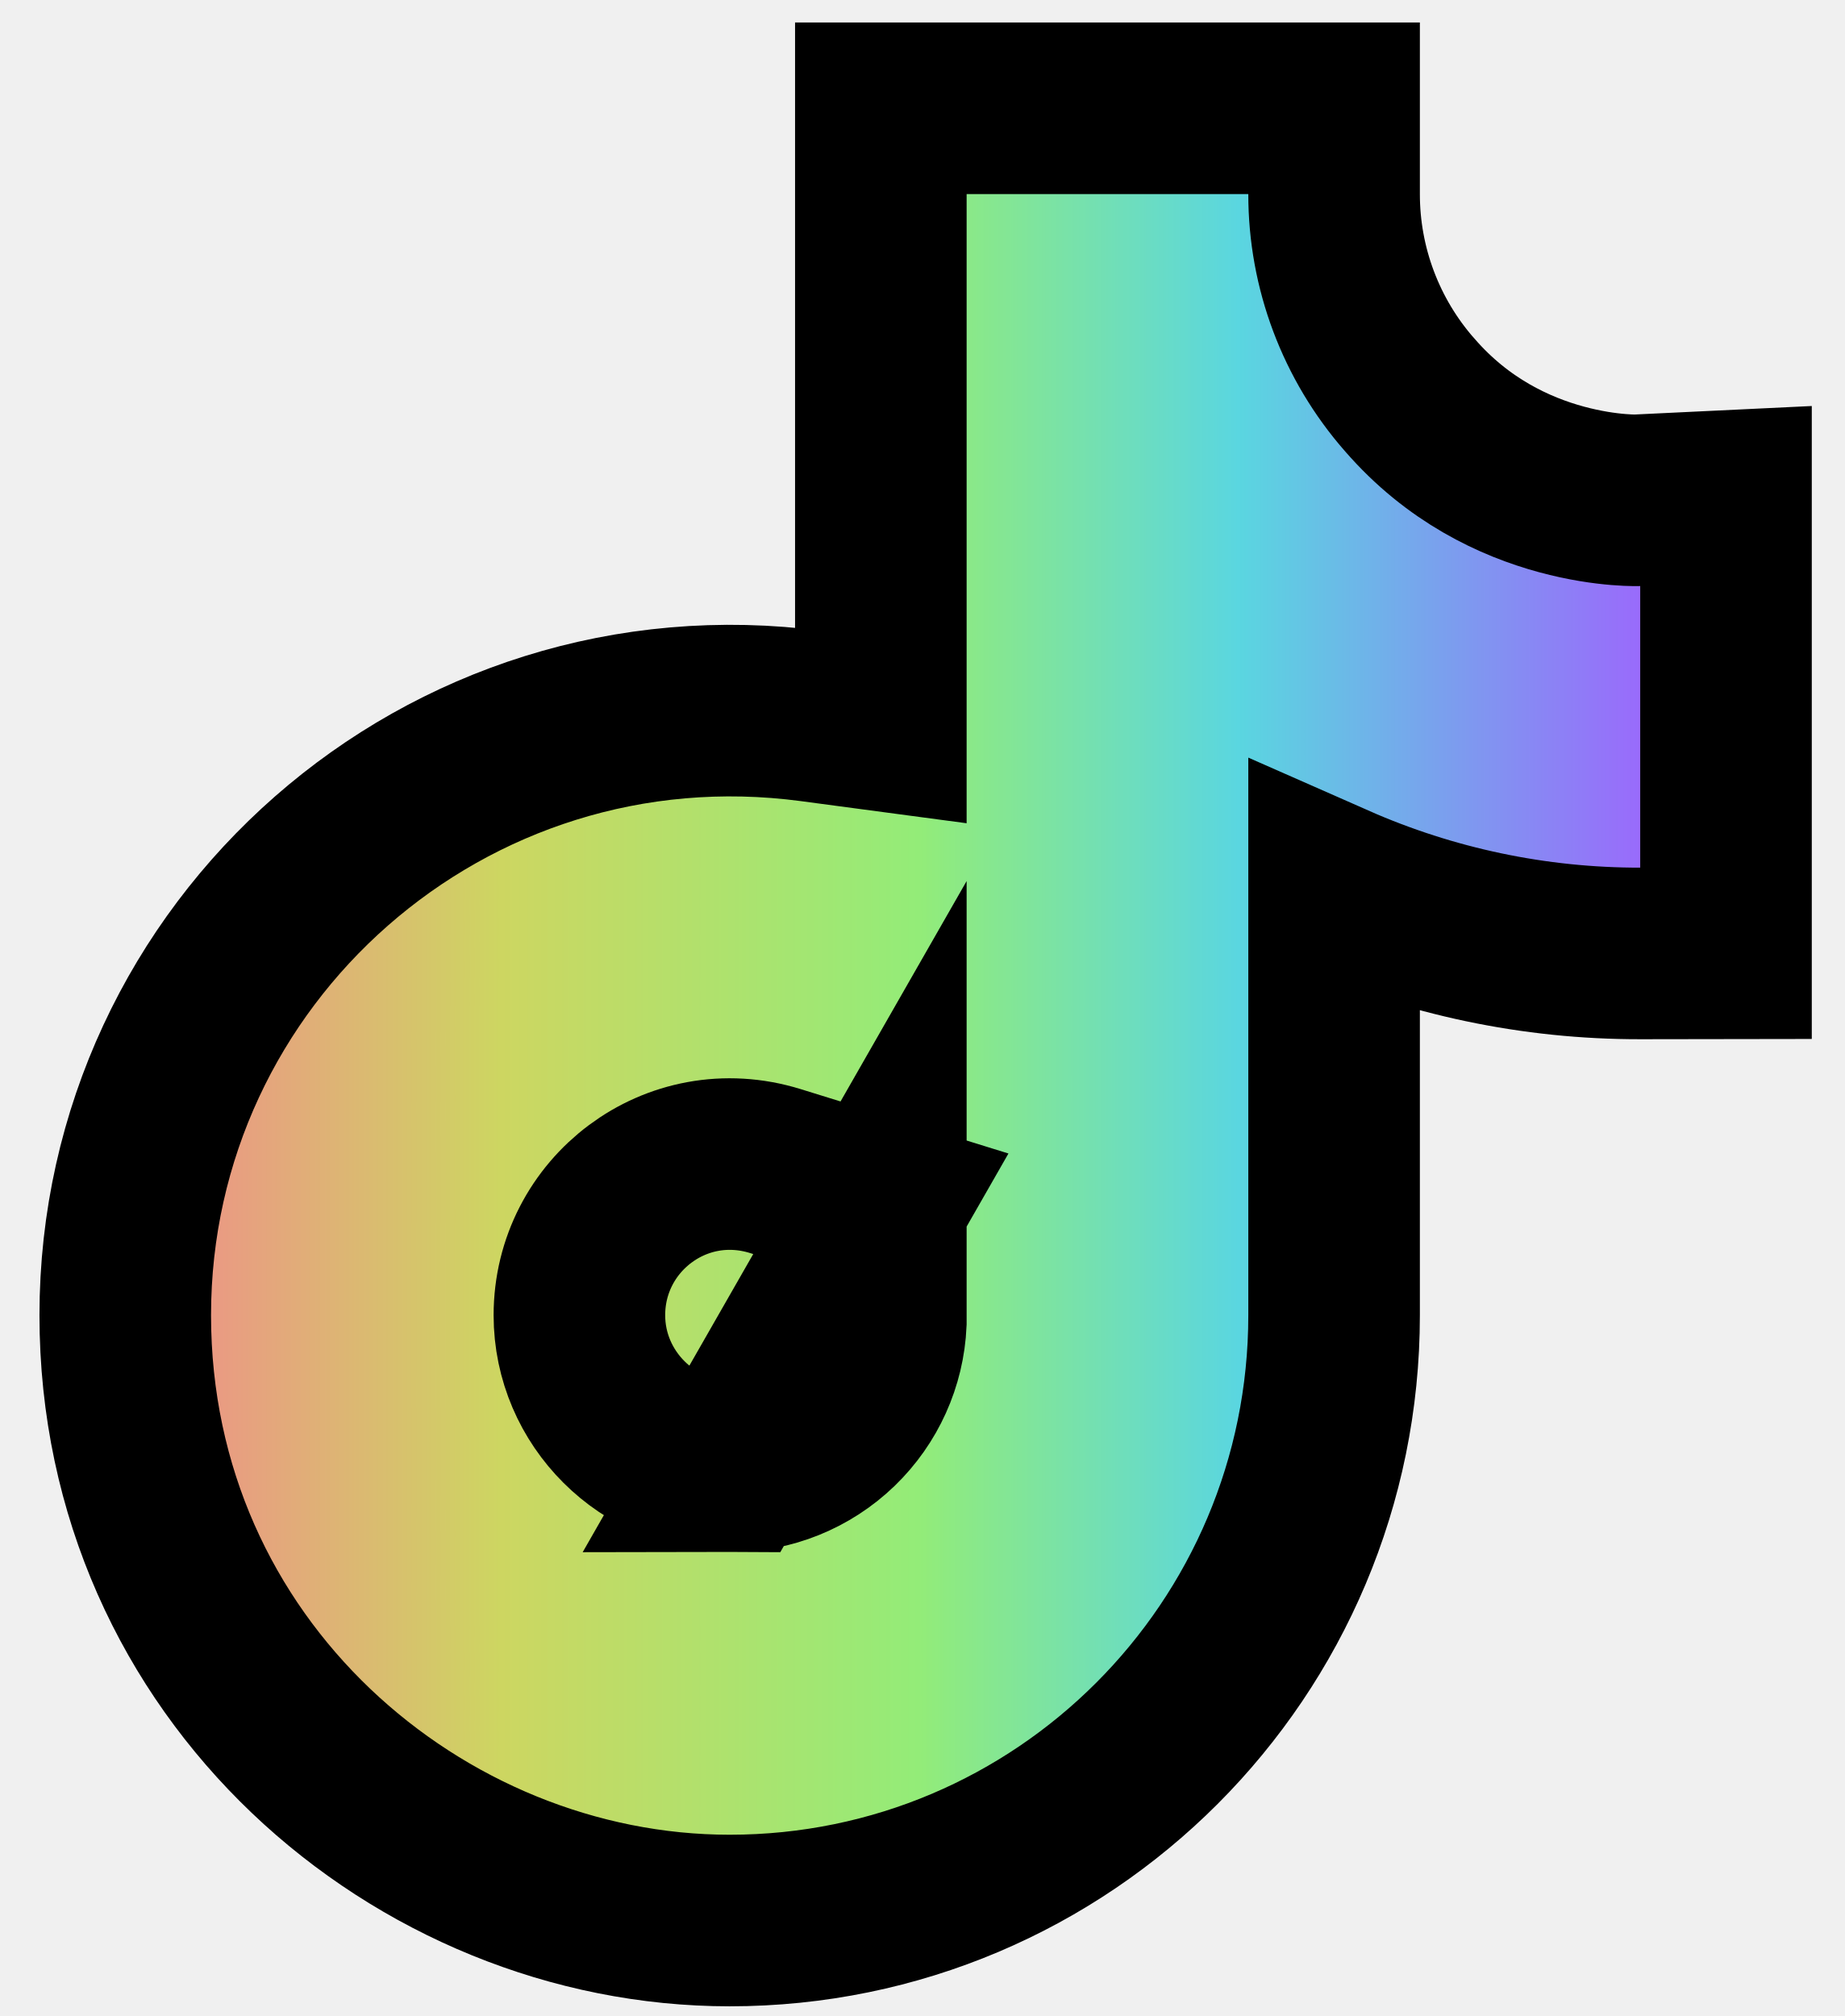
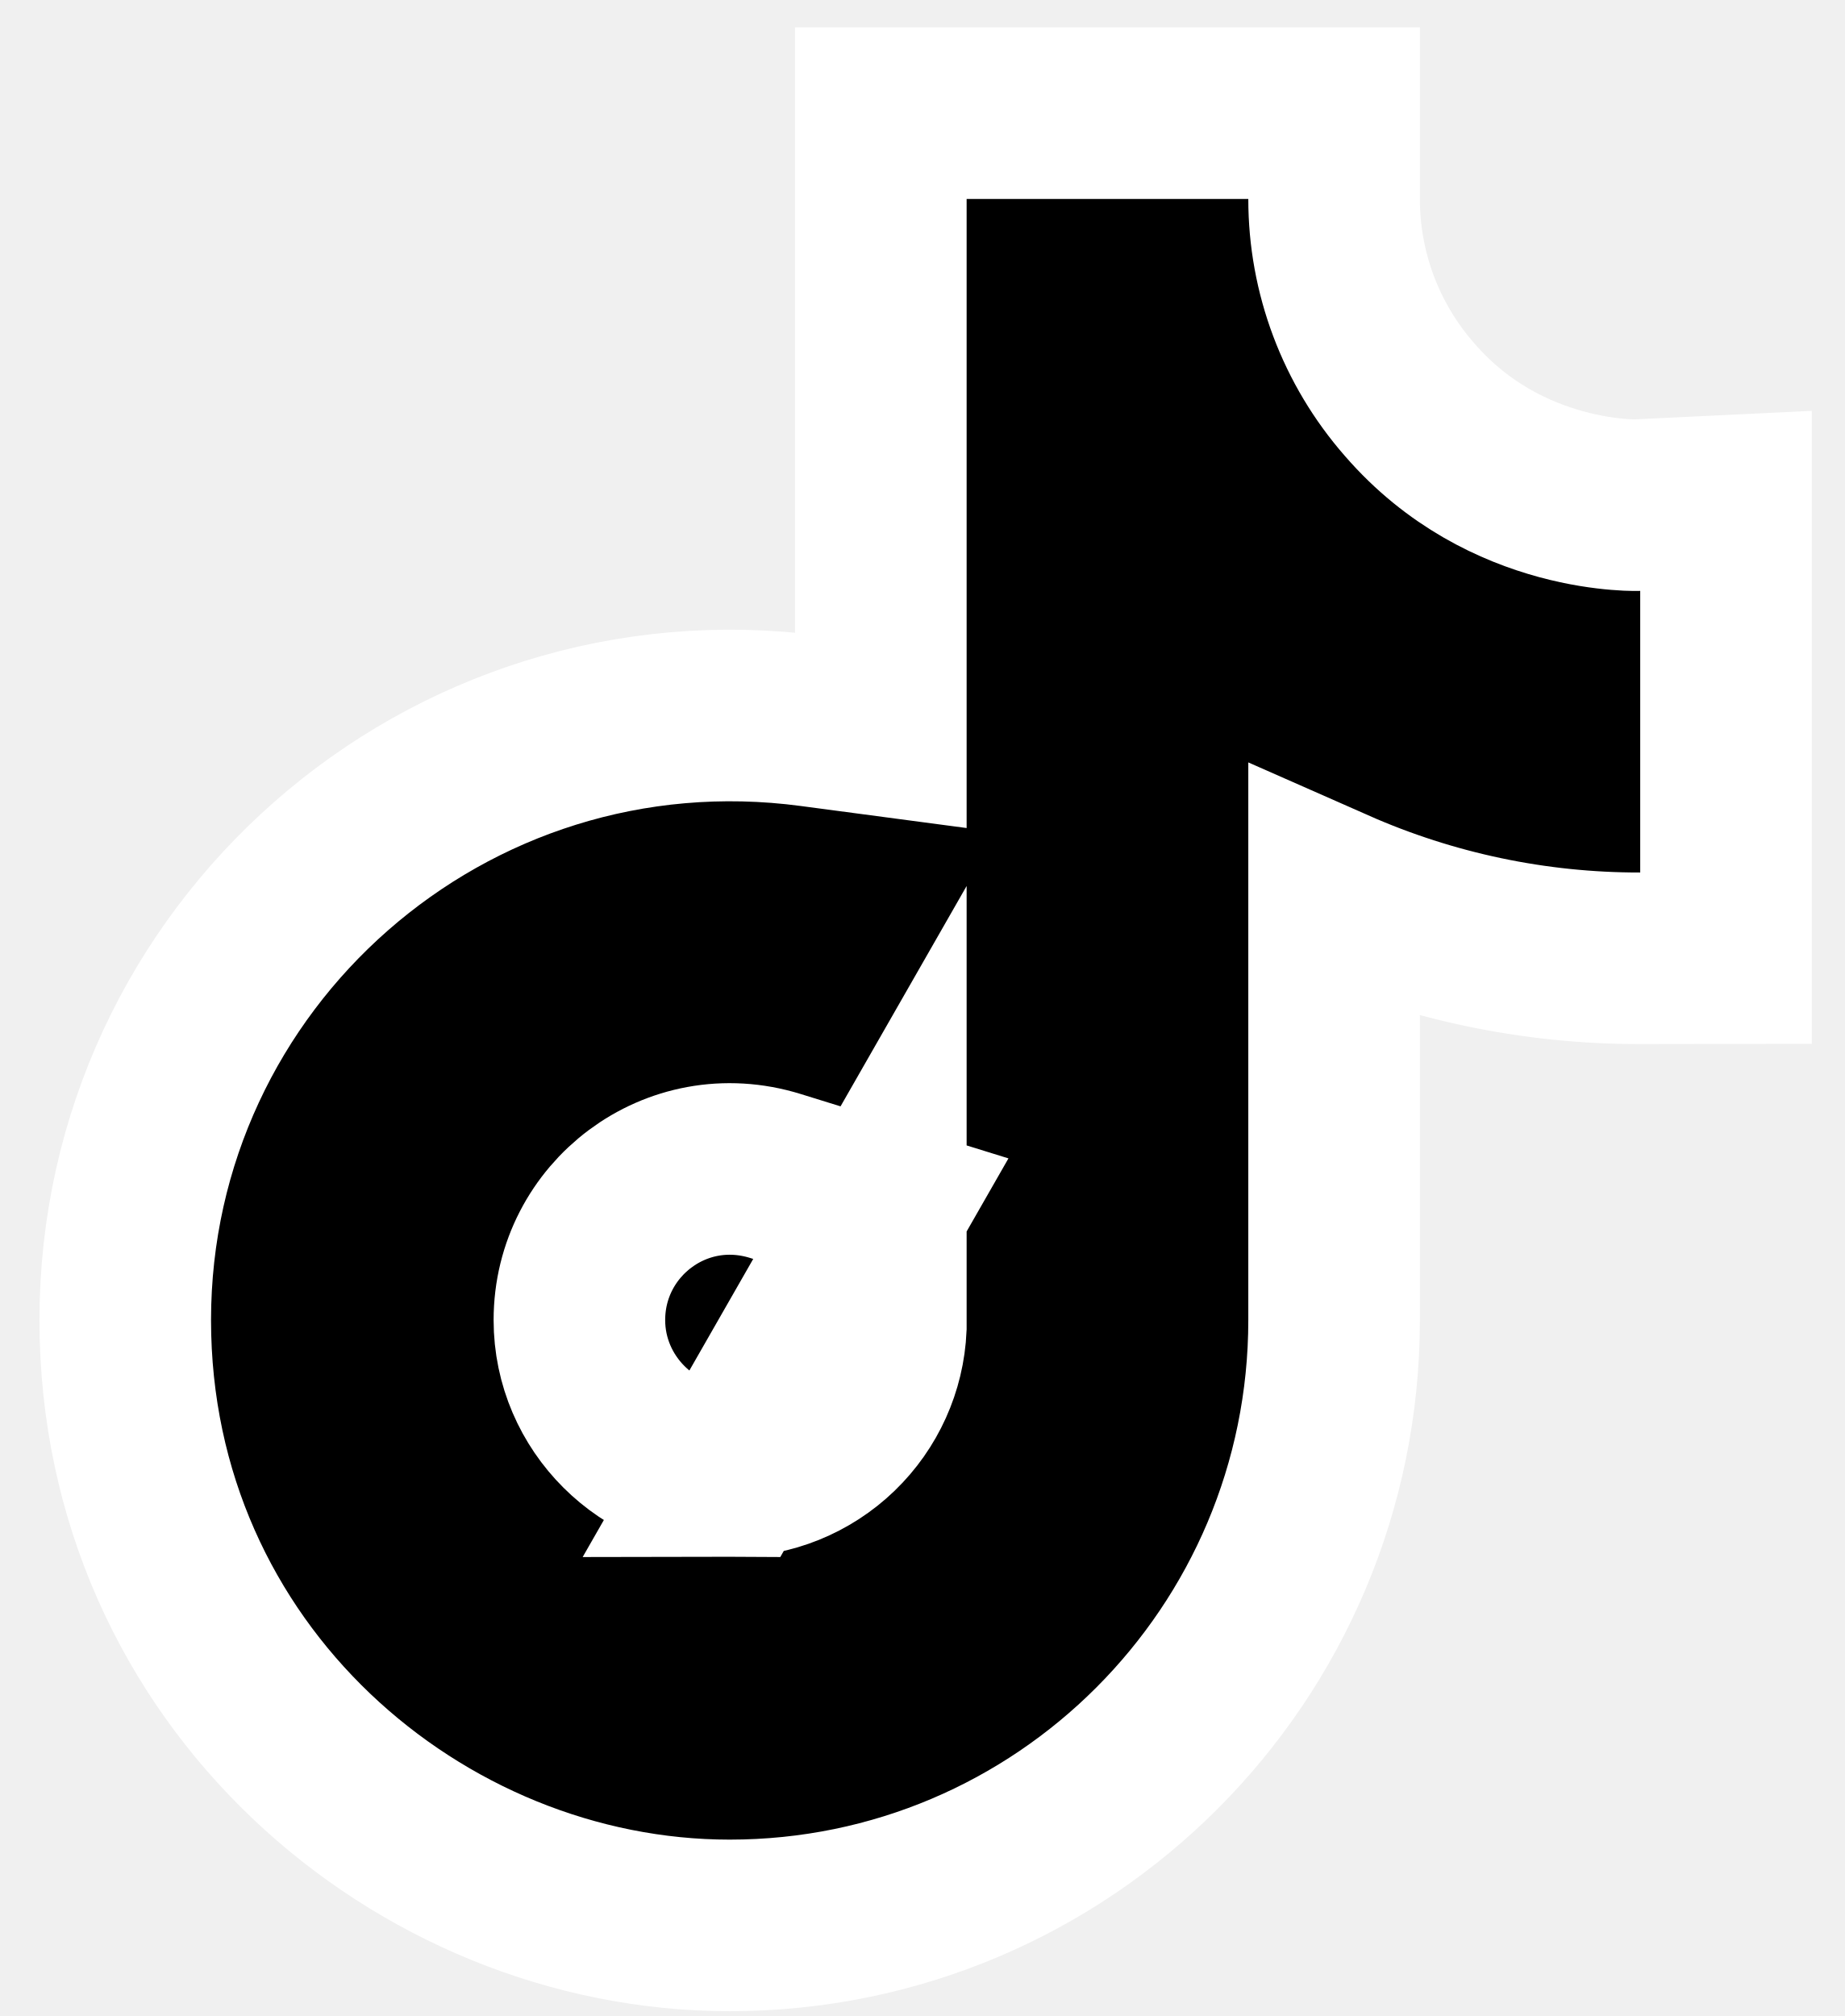
<svg xmlns="http://www.w3.org/2000/svg" width="43" height="47" viewBox="0 0 43 47" fill="none">
-   <path d="M20.536 28.064L18.077 27.302C15.764 26.585 13.508 28.318 13.508 30.662C13.508 32.607 15.11 34.187 17.032 34.187L20.536 28.064ZM20.536 28.064V30.835C20.497 31.731 20.114 32.579 19.468 33.203C18.814 33.834 17.941 34.187 17.033 34.187L20.536 28.064ZM32.867 9.207L32.867 9.207L32.859 9.199C31.727 7.906 31.102 6.244 31.103 4.525L31.103 2.524H29.103H22.536H20.536V4.524V16.908L18.933 16.694C10.4 15.557 2.92 22.188 2.92 30.662C2.92 38.928 9.768 44.774 17.011 44.774C24.791 44.774 31.103 38.458 31.103 30.662V20.73C33.34 21.716 35.771 22.232 38.243 22.228L40.24 22.225V20.228V13.662V11.564L38.157 11.664C38.157 11.664 38.156 11.664 38.155 11.664C38.145 11.664 38.121 11.664 38.085 11.664C38.013 11.663 37.892 11.659 37.733 11.646C37.413 11.62 36.947 11.557 36.405 11.41C35.323 11.117 33.988 10.502 32.867 9.207Z" fill="url(#paint0_linear_124_9)" stroke="black" stroke-width="4" />
-   <defs>
-     <linearGradient id="paint0_linear_124_9" x1="4.92" y1="42.774" x2="38.24" y2="42.774" gradientUnits="userSpaceOnUse">
-       <stop stop-color="#EA9A83" />
-       <stop offset="0.203" stop-color="#CDD661" />
-       <stop offset="0.495" stop-color="#93EC78" />
-       <stop offset="0.719" stop-color="#5AD6E0" />
-       <stop offset="1" stop-color="#996BFB" />
-     </linearGradient>
-   </defs>
+   <path d="M20.536 28.178L18.077 27.416C15.764 26.699 13.508 28.431 13.508 30.775C13.508 32.721 15.11 34.3 17.032 34.3L20.536 28.178ZM20.536 28.178V30.948C20.497 31.845 20.114 32.692 19.468 33.316C18.814 33.947 17.941 34.3 17.033 34.3L20.536 28.178ZM32.867 9.321L32.867 9.321L32.859 9.312C31.727 8.019 31.102 6.358 31.103 4.638L31.103 2.638H29.103H22.536H20.536V4.638V17.021L18.933 16.808C10.4 15.67 2.92 22.301 2.92 30.775C2.92 39.042 9.768 44.888 17.011 44.888C24.791 44.888 31.103 38.571 31.103 30.775V20.843C33.34 21.83 35.771 22.346 38.243 22.341L40.24 22.338V20.341V13.775V11.677L38.157 11.777C38.157 11.777 38.156 11.777 38.155 11.777C38.145 11.777 38.121 11.777 38.085 11.777C38.013 11.776 37.892 11.773 37.733 11.759C37.413 11.733 36.947 11.671 36.405 11.524C35.323 11.23 33.988 10.615 32.867 9.321Z" fill="black" stroke="white" stroke-width="4" />
</svg>
